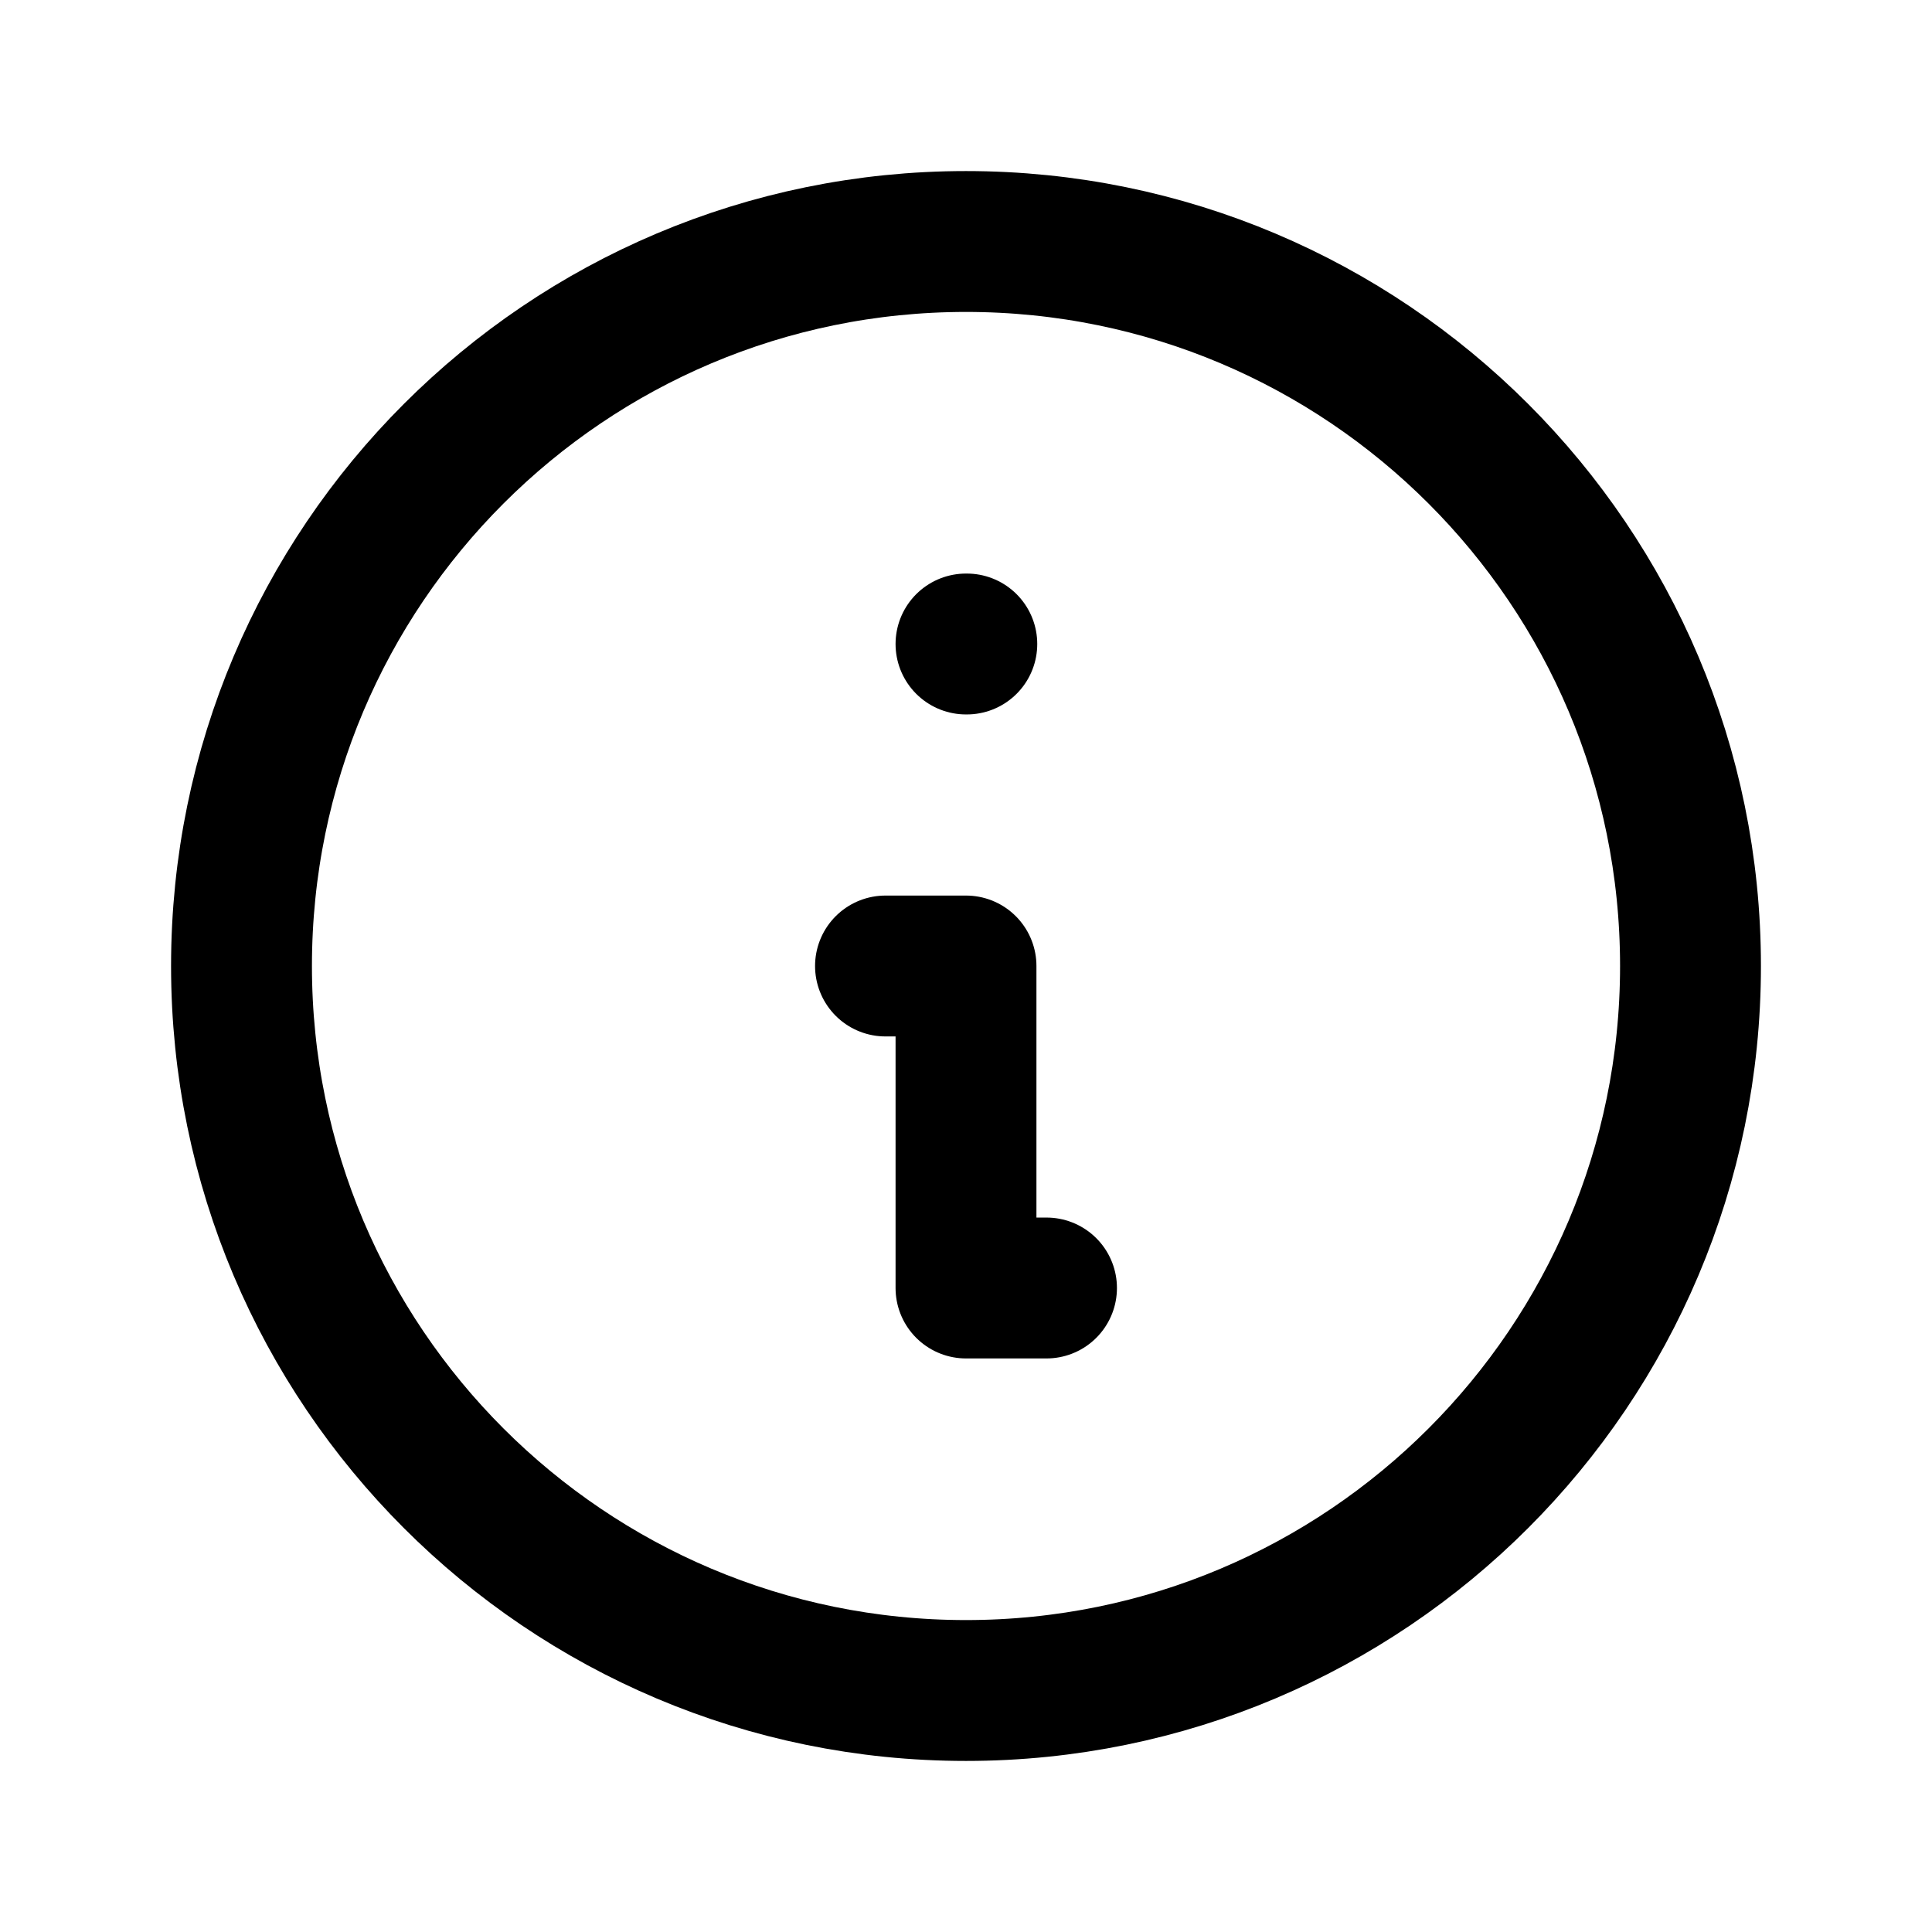
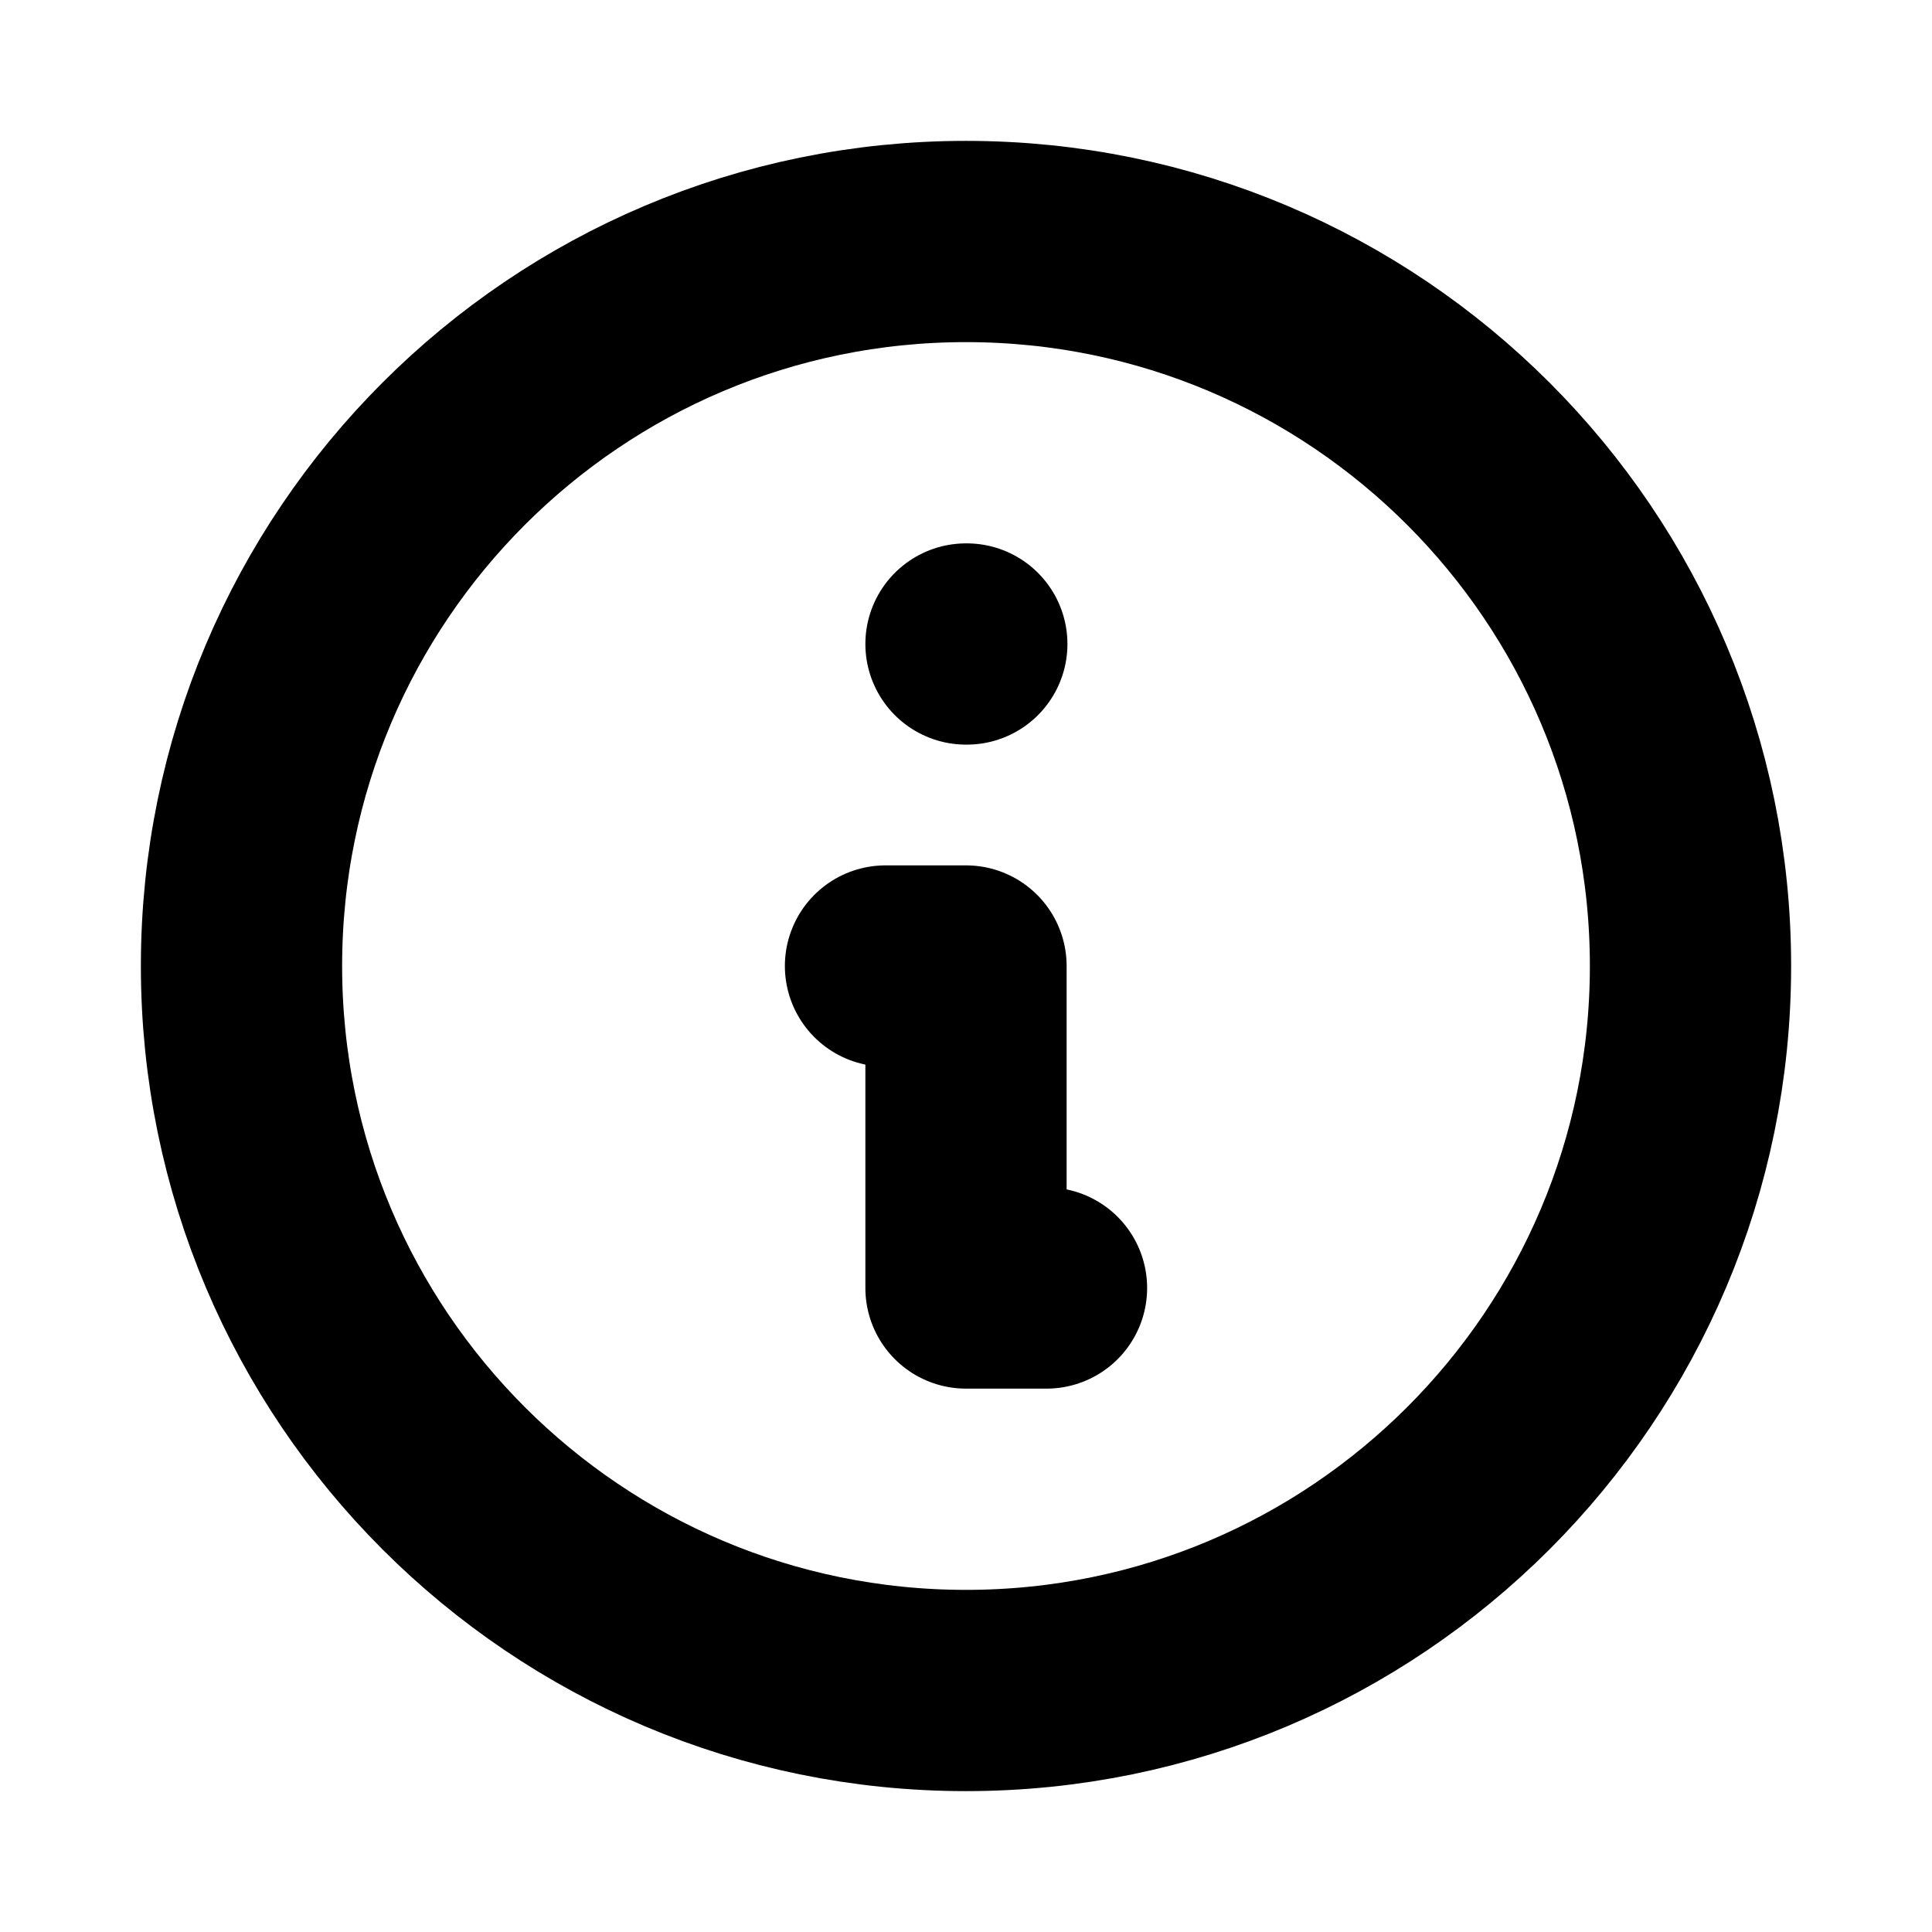
- <svg xmlns="http://www.w3.org/2000/svg" width="24" height="24" viewBox="0 0 24 24" fill="none" stroke="#000000" stroke-width="1.75" stroke-linecap="round" stroke-linejoin="round">
+ <svg xmlns="http://www.w3.org/2000/svg" width="24" height="24" viewBox="0 0 24 24" fill="none" stroke="#000000" stroke-width="2.5" stroke-linecap="round" stroke-linejoin="round">
  <circle cx="12" cy="12" r="9" />
  <path d="M12 8h.01" />
  <path d="M11 12h1v4h1" />
</svg>
